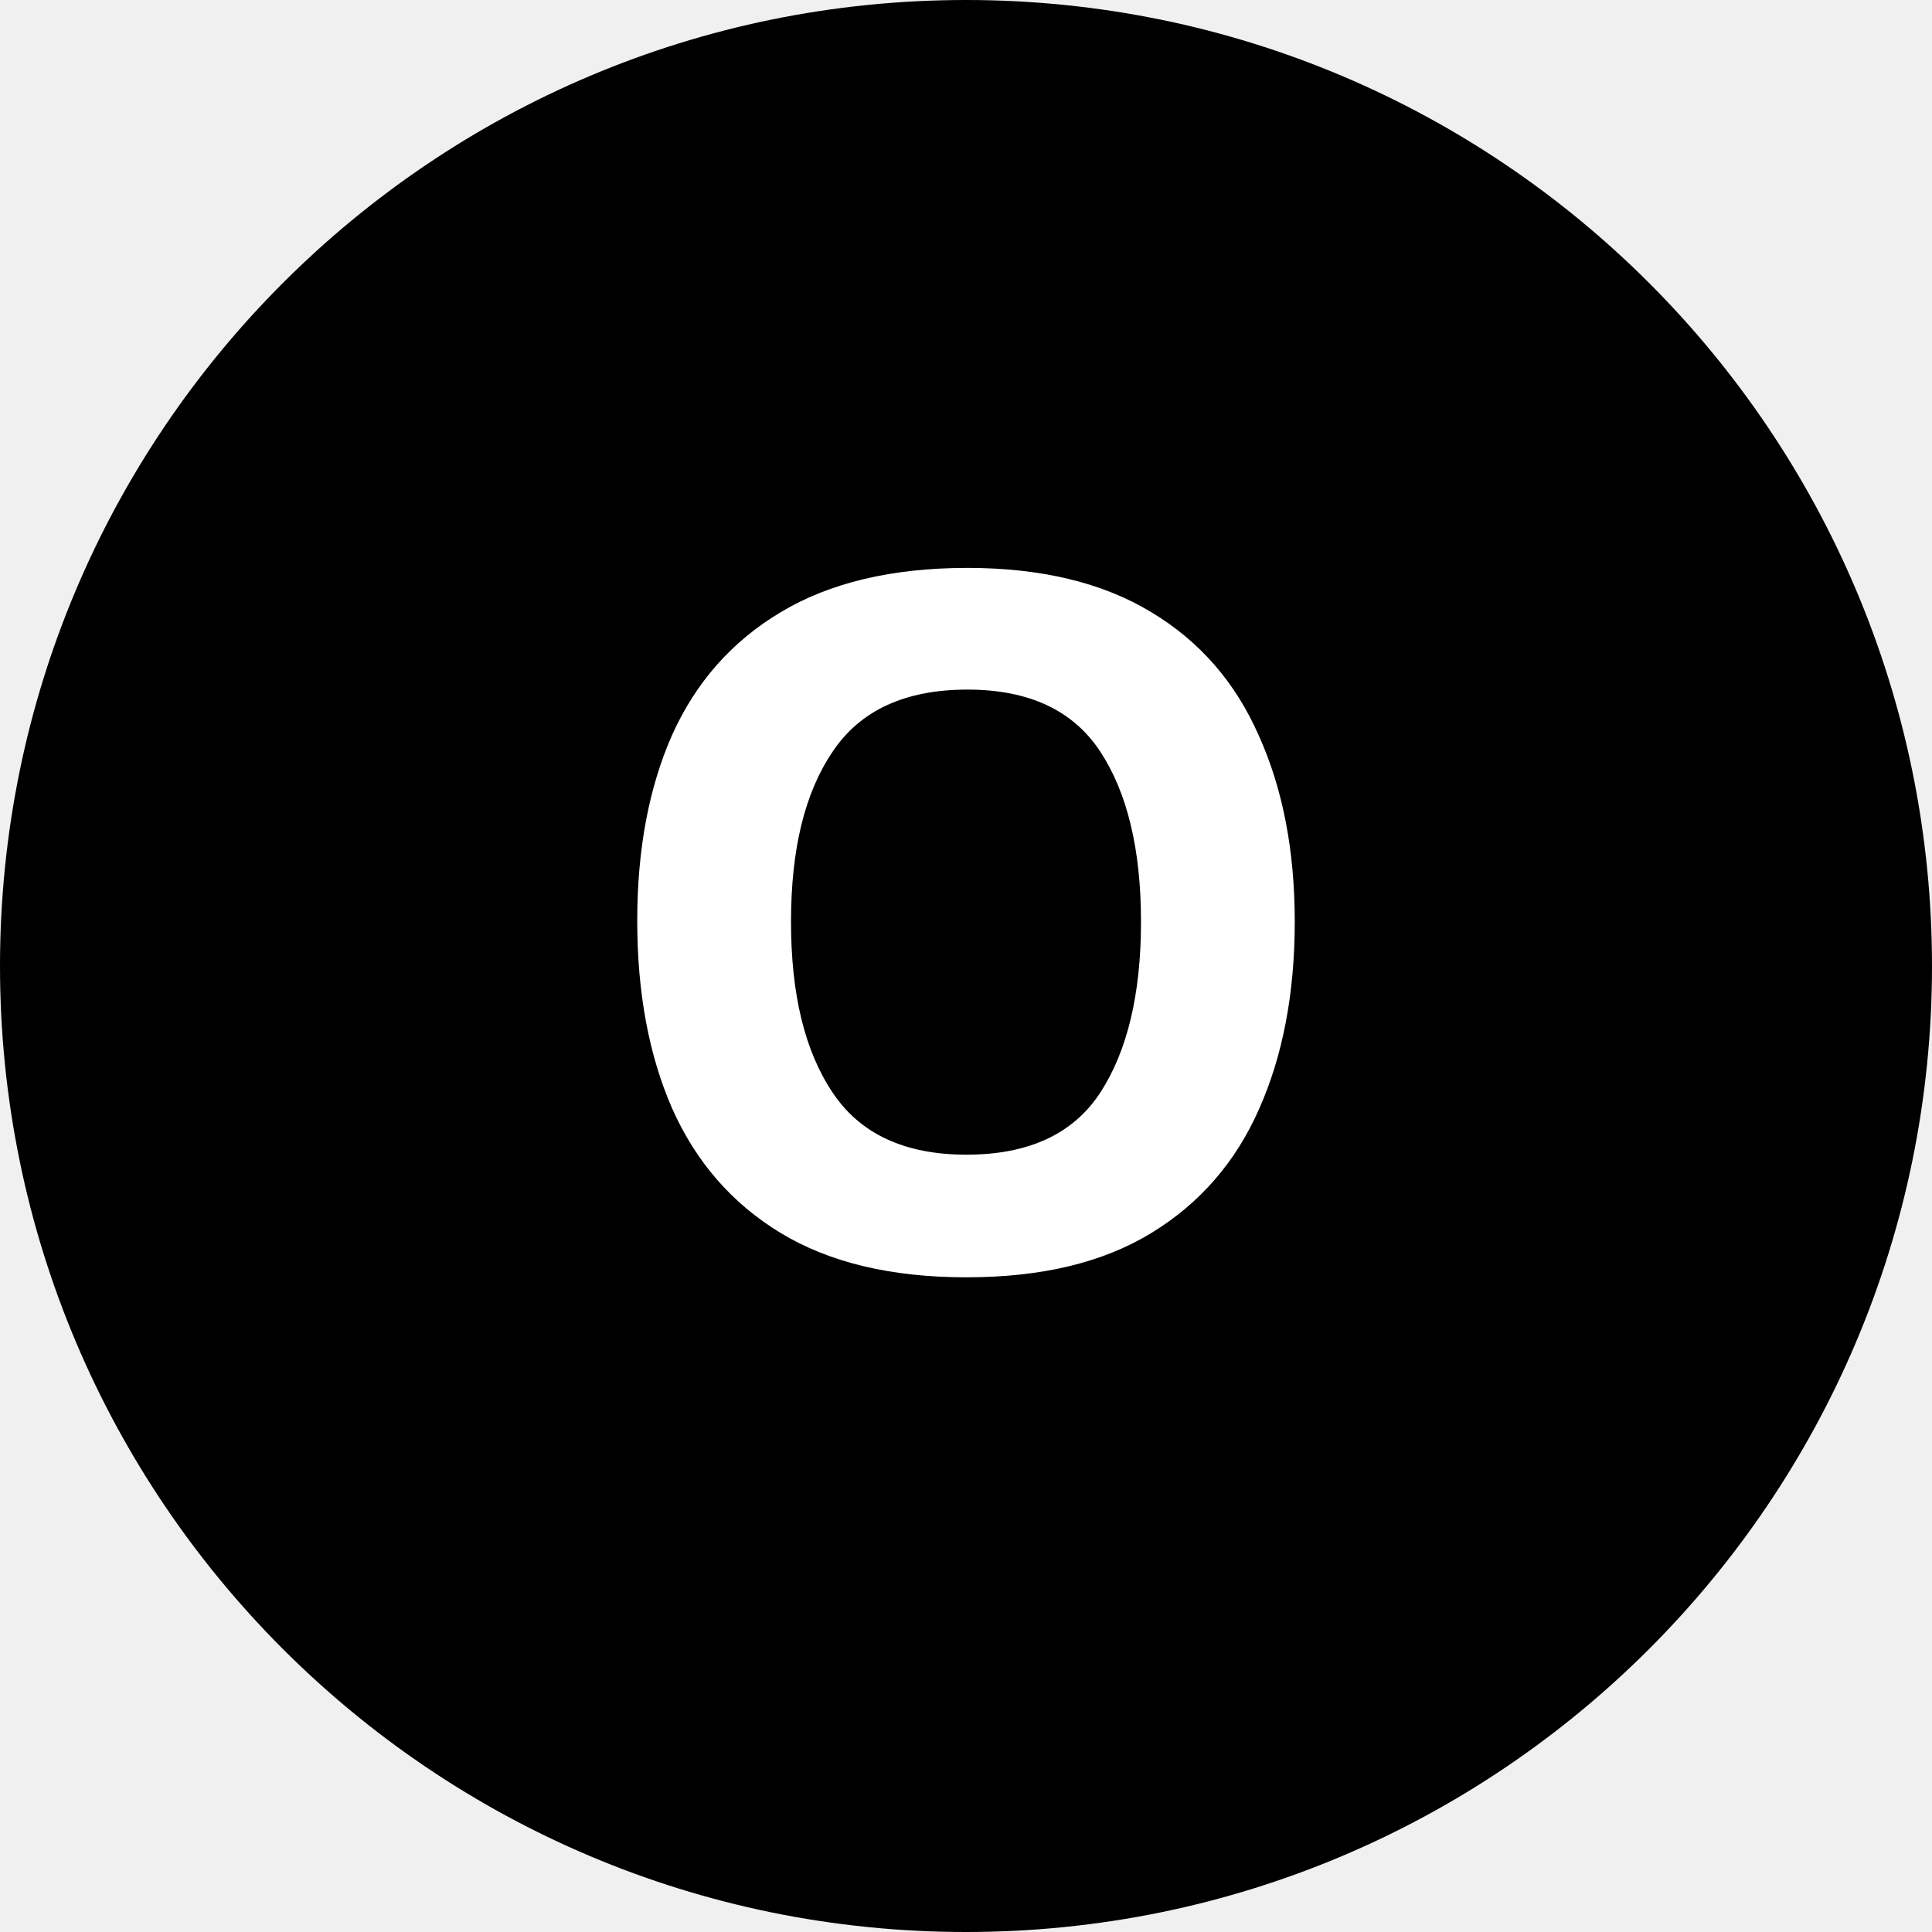
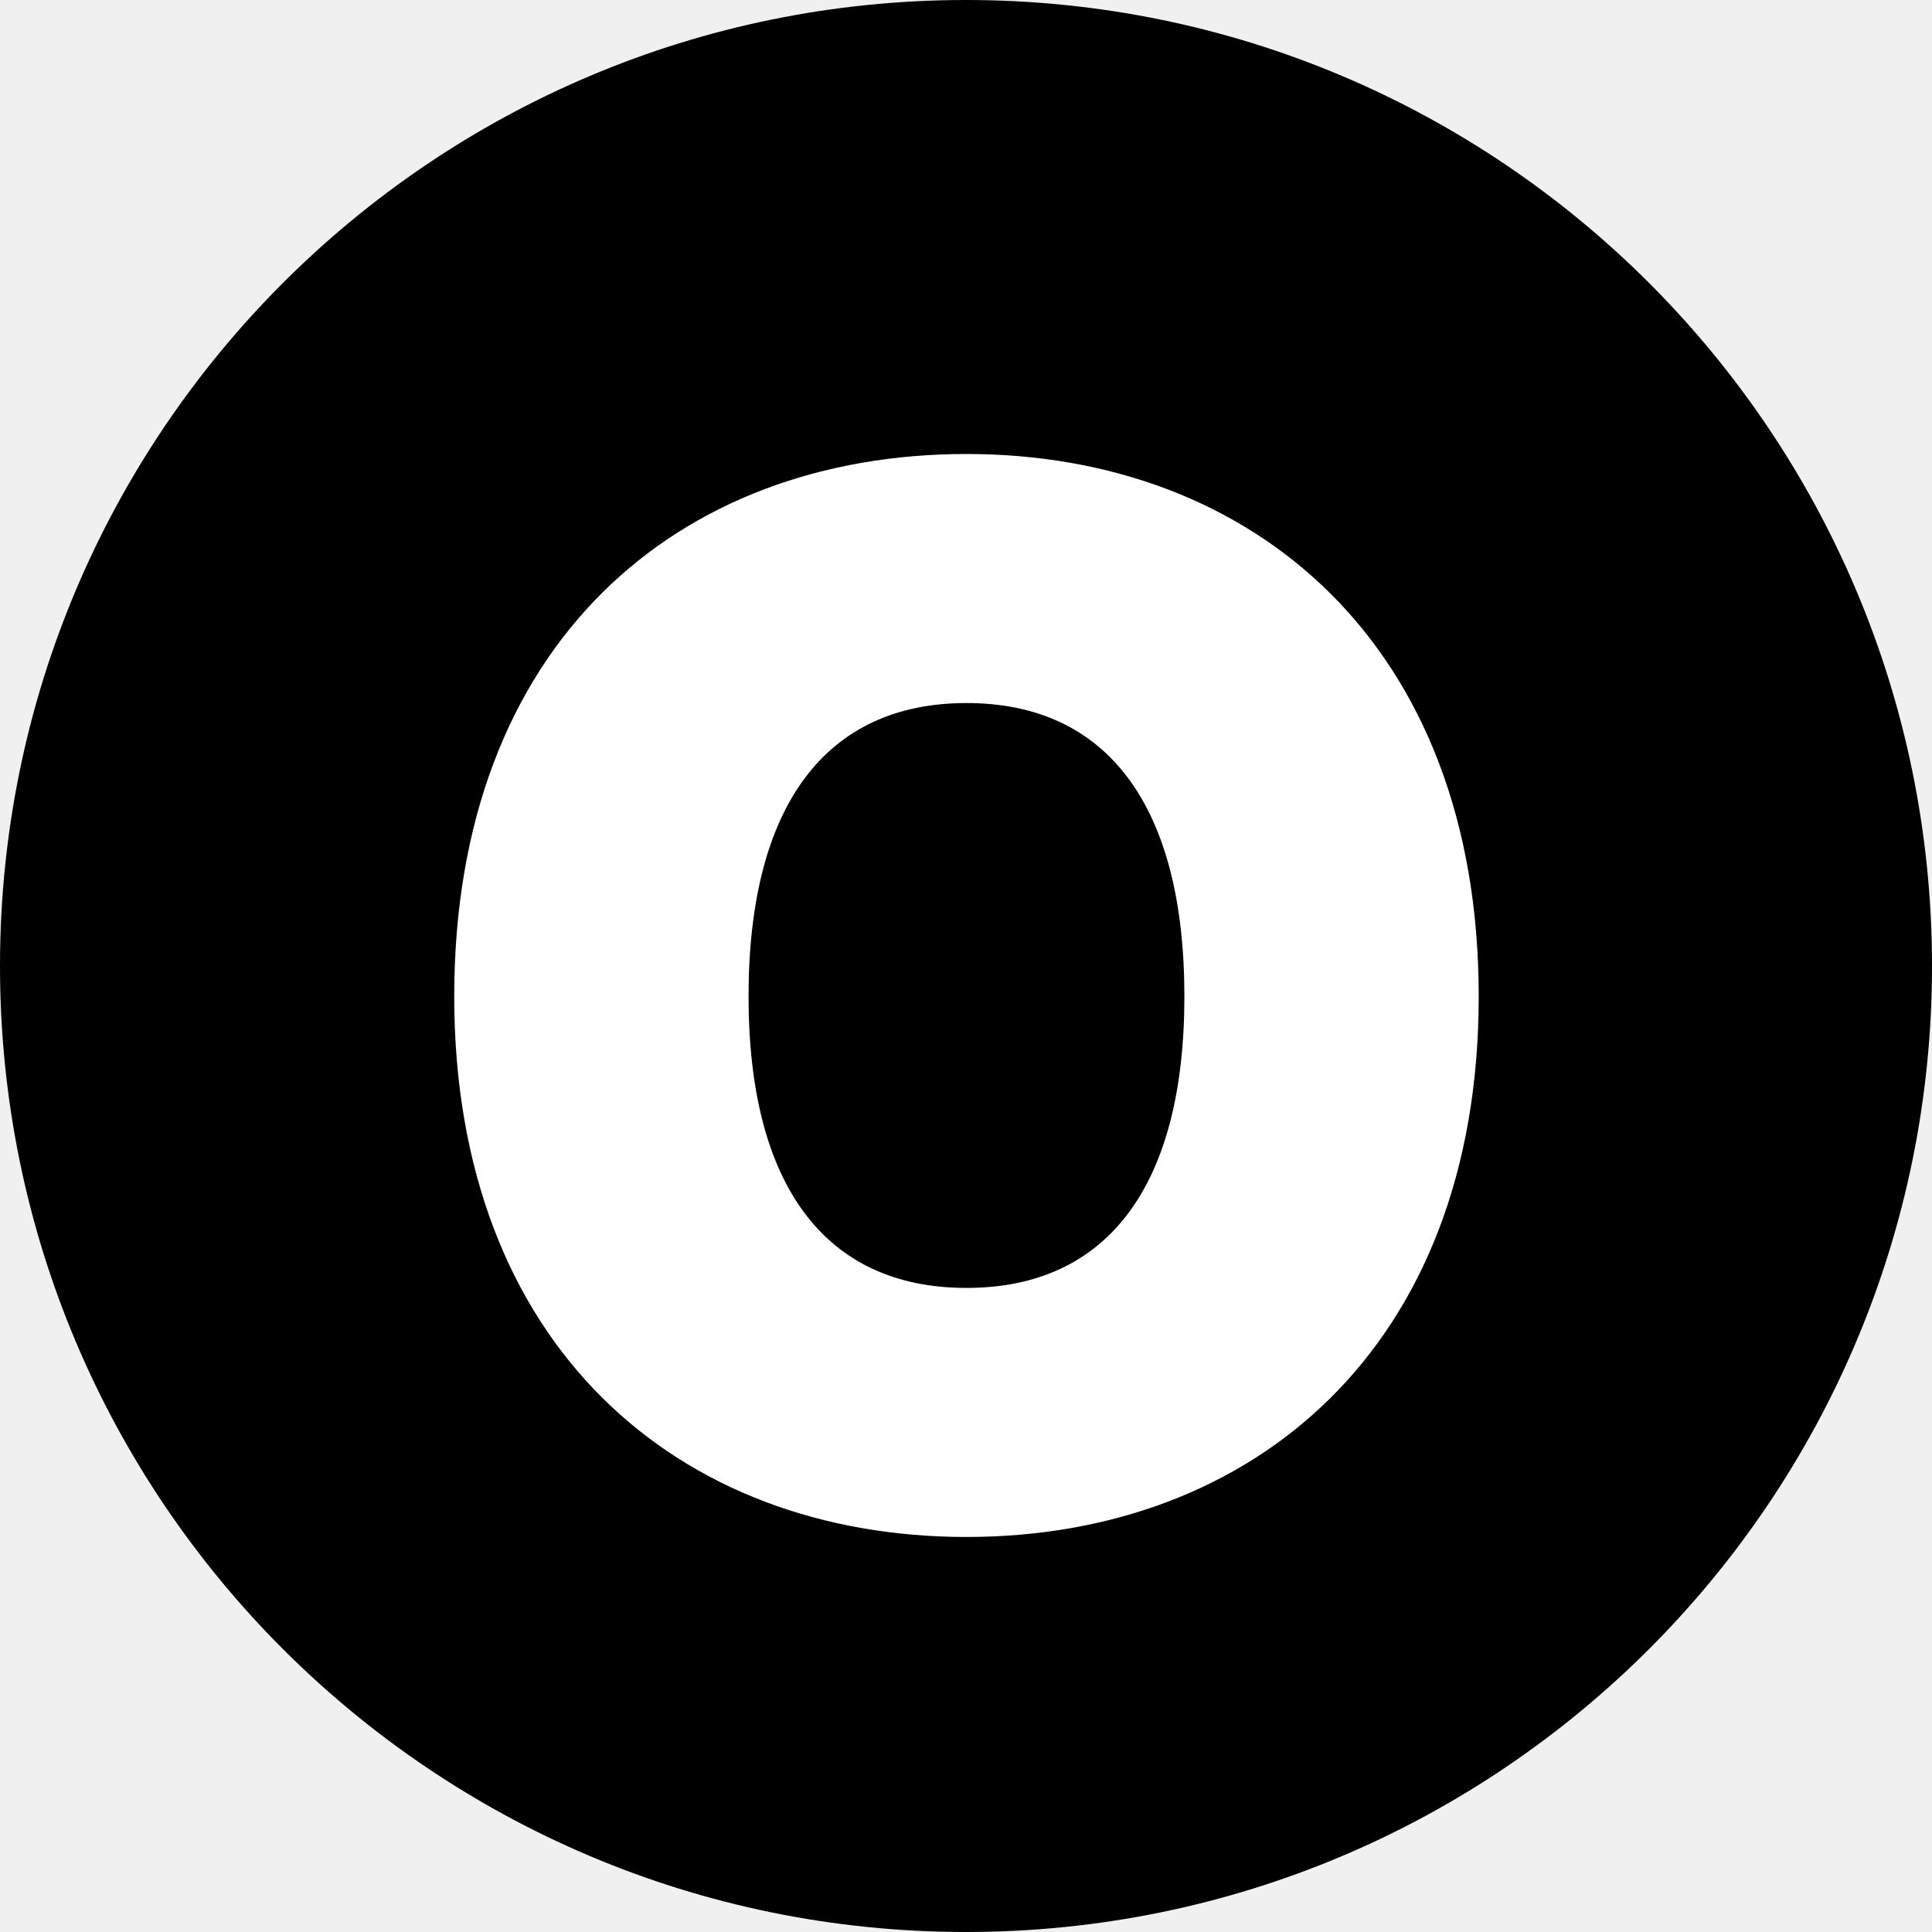
<svg xmlns="http://www.w3.org/2000/svg" viewBox="0 0 32 32">
  <circle cx="16" cy="16" r="16" fill="black" />
-   <text x="16" y="21" font-family="sans-serif" font-size="16" font-weight="bold" fill="white" text-anchor="middle">O</text>
+   <text x="16" y="16" font-family="system-ui, -apple-system, sans-serif" font-size="24" font-weight="900" fill="white" text-anchor="middle" dominant-baseline="middle">O</text>
</svg>
